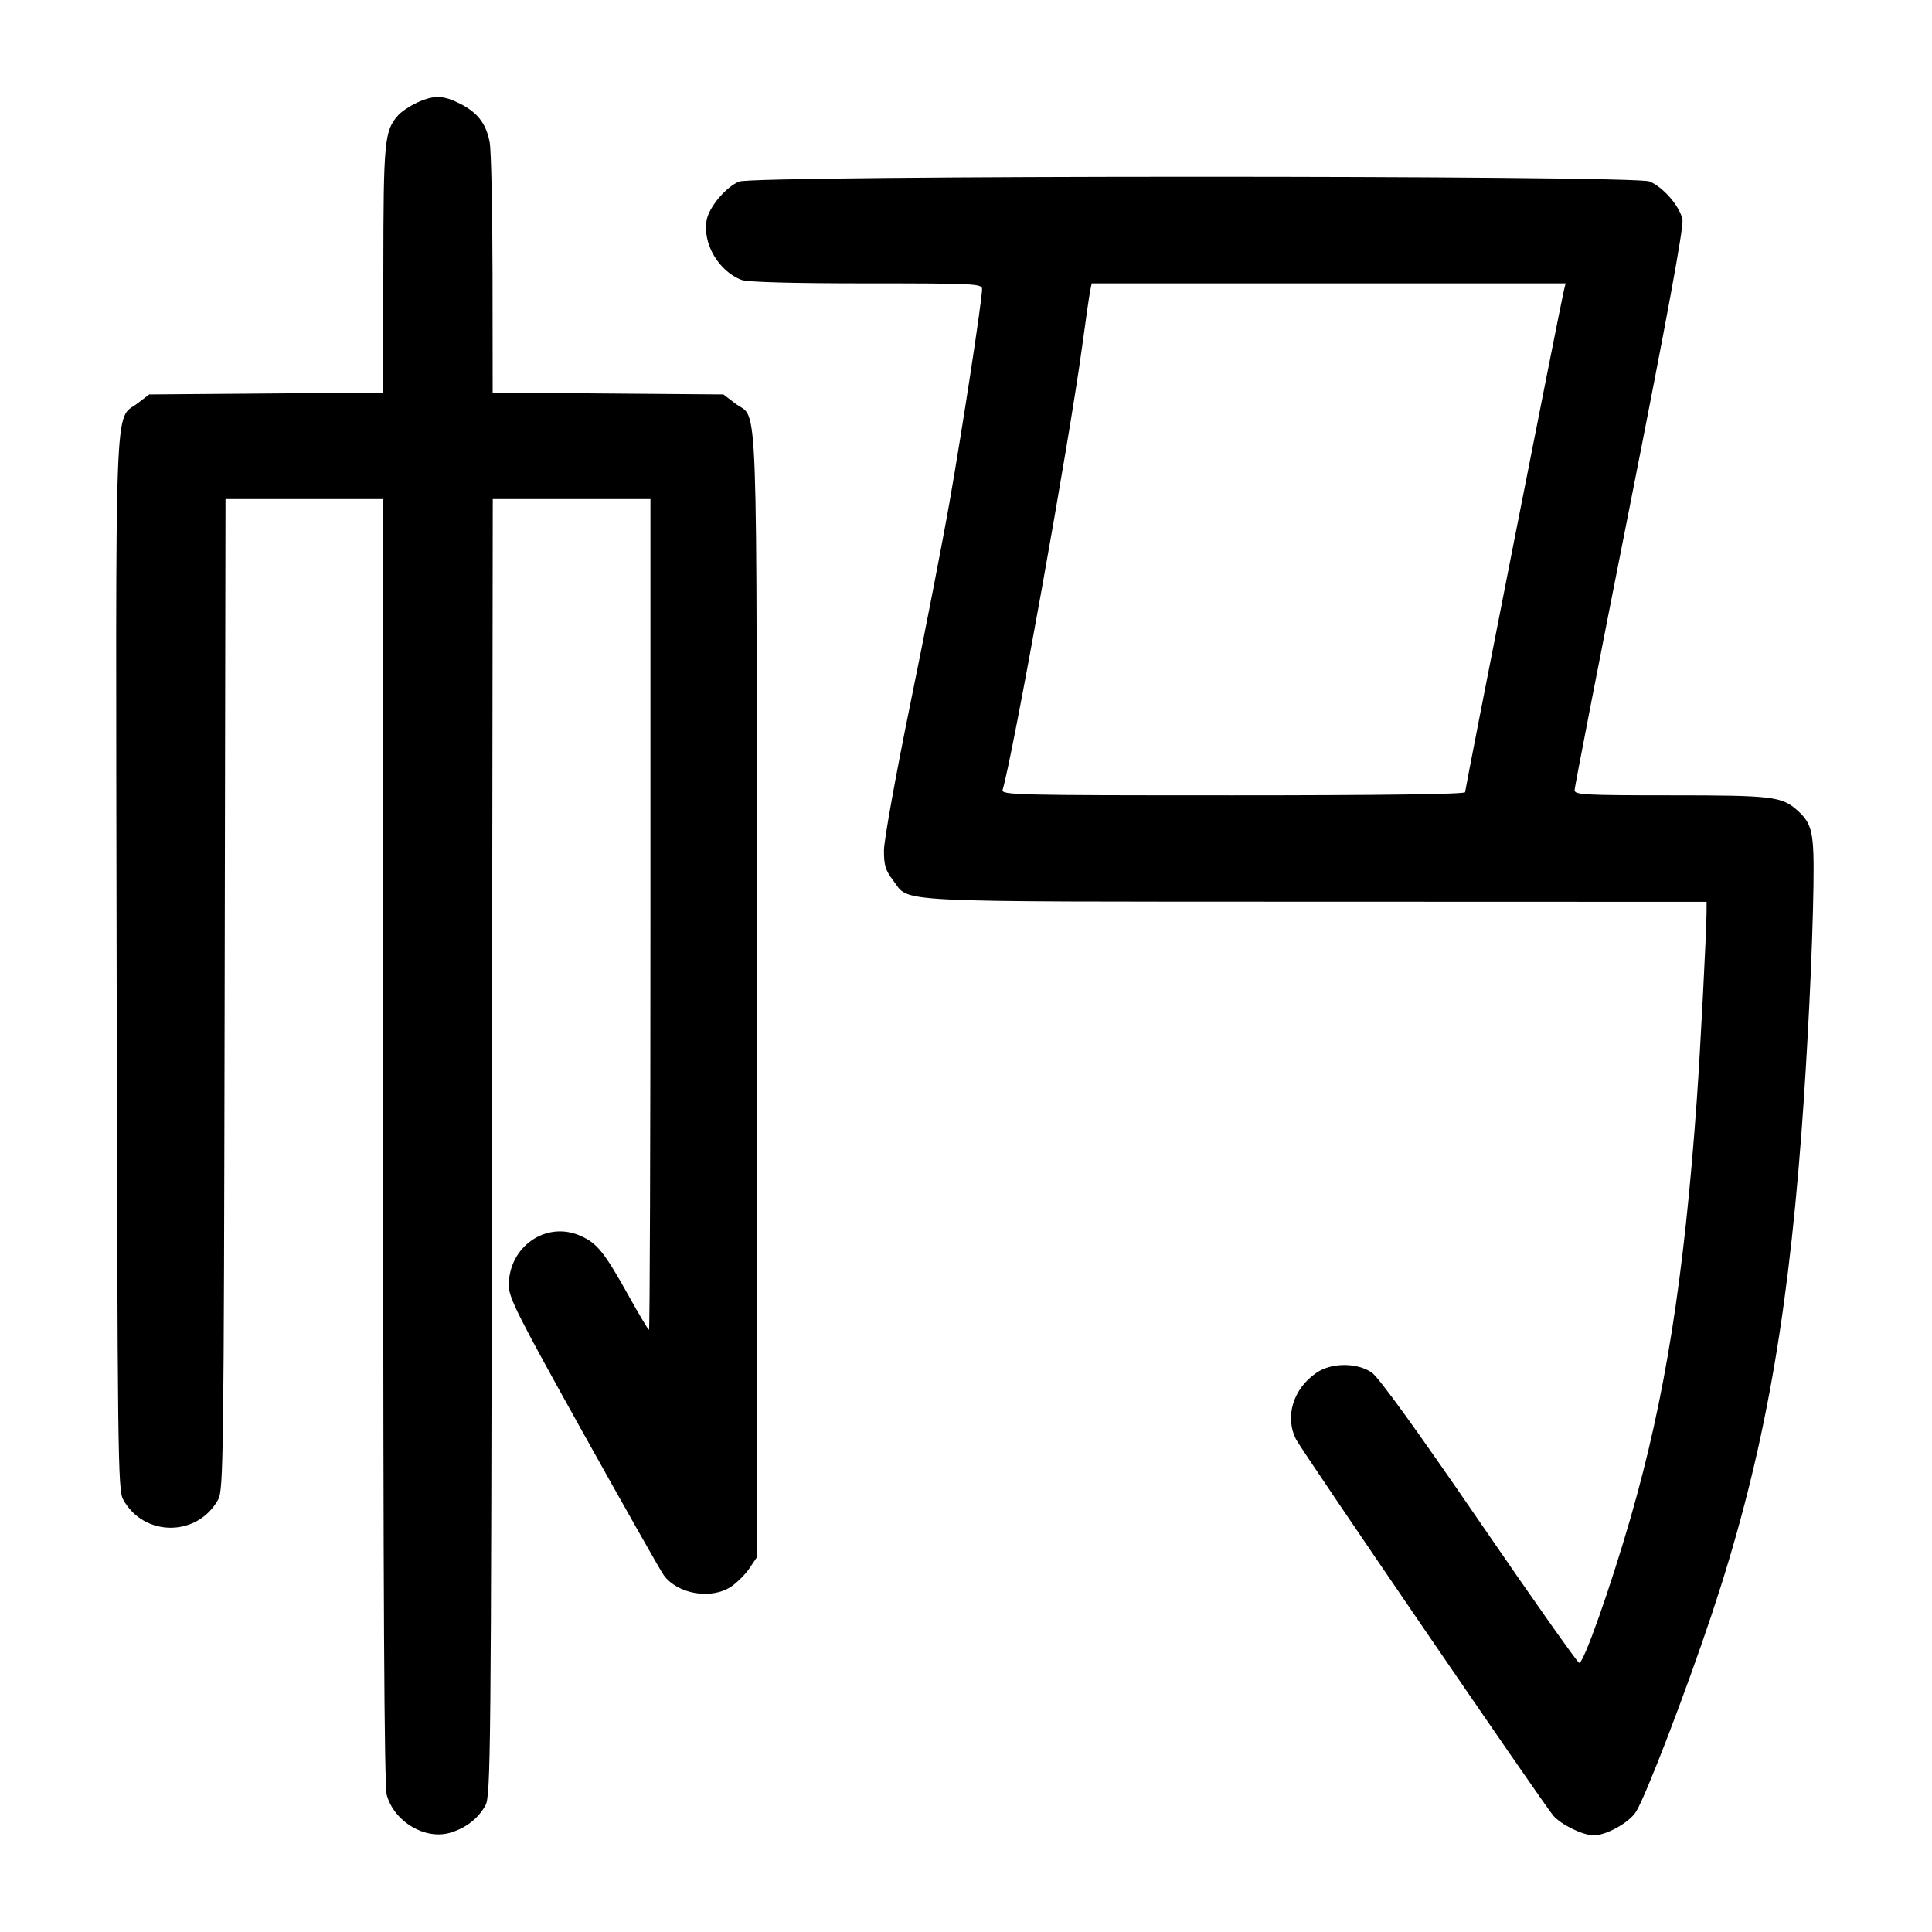
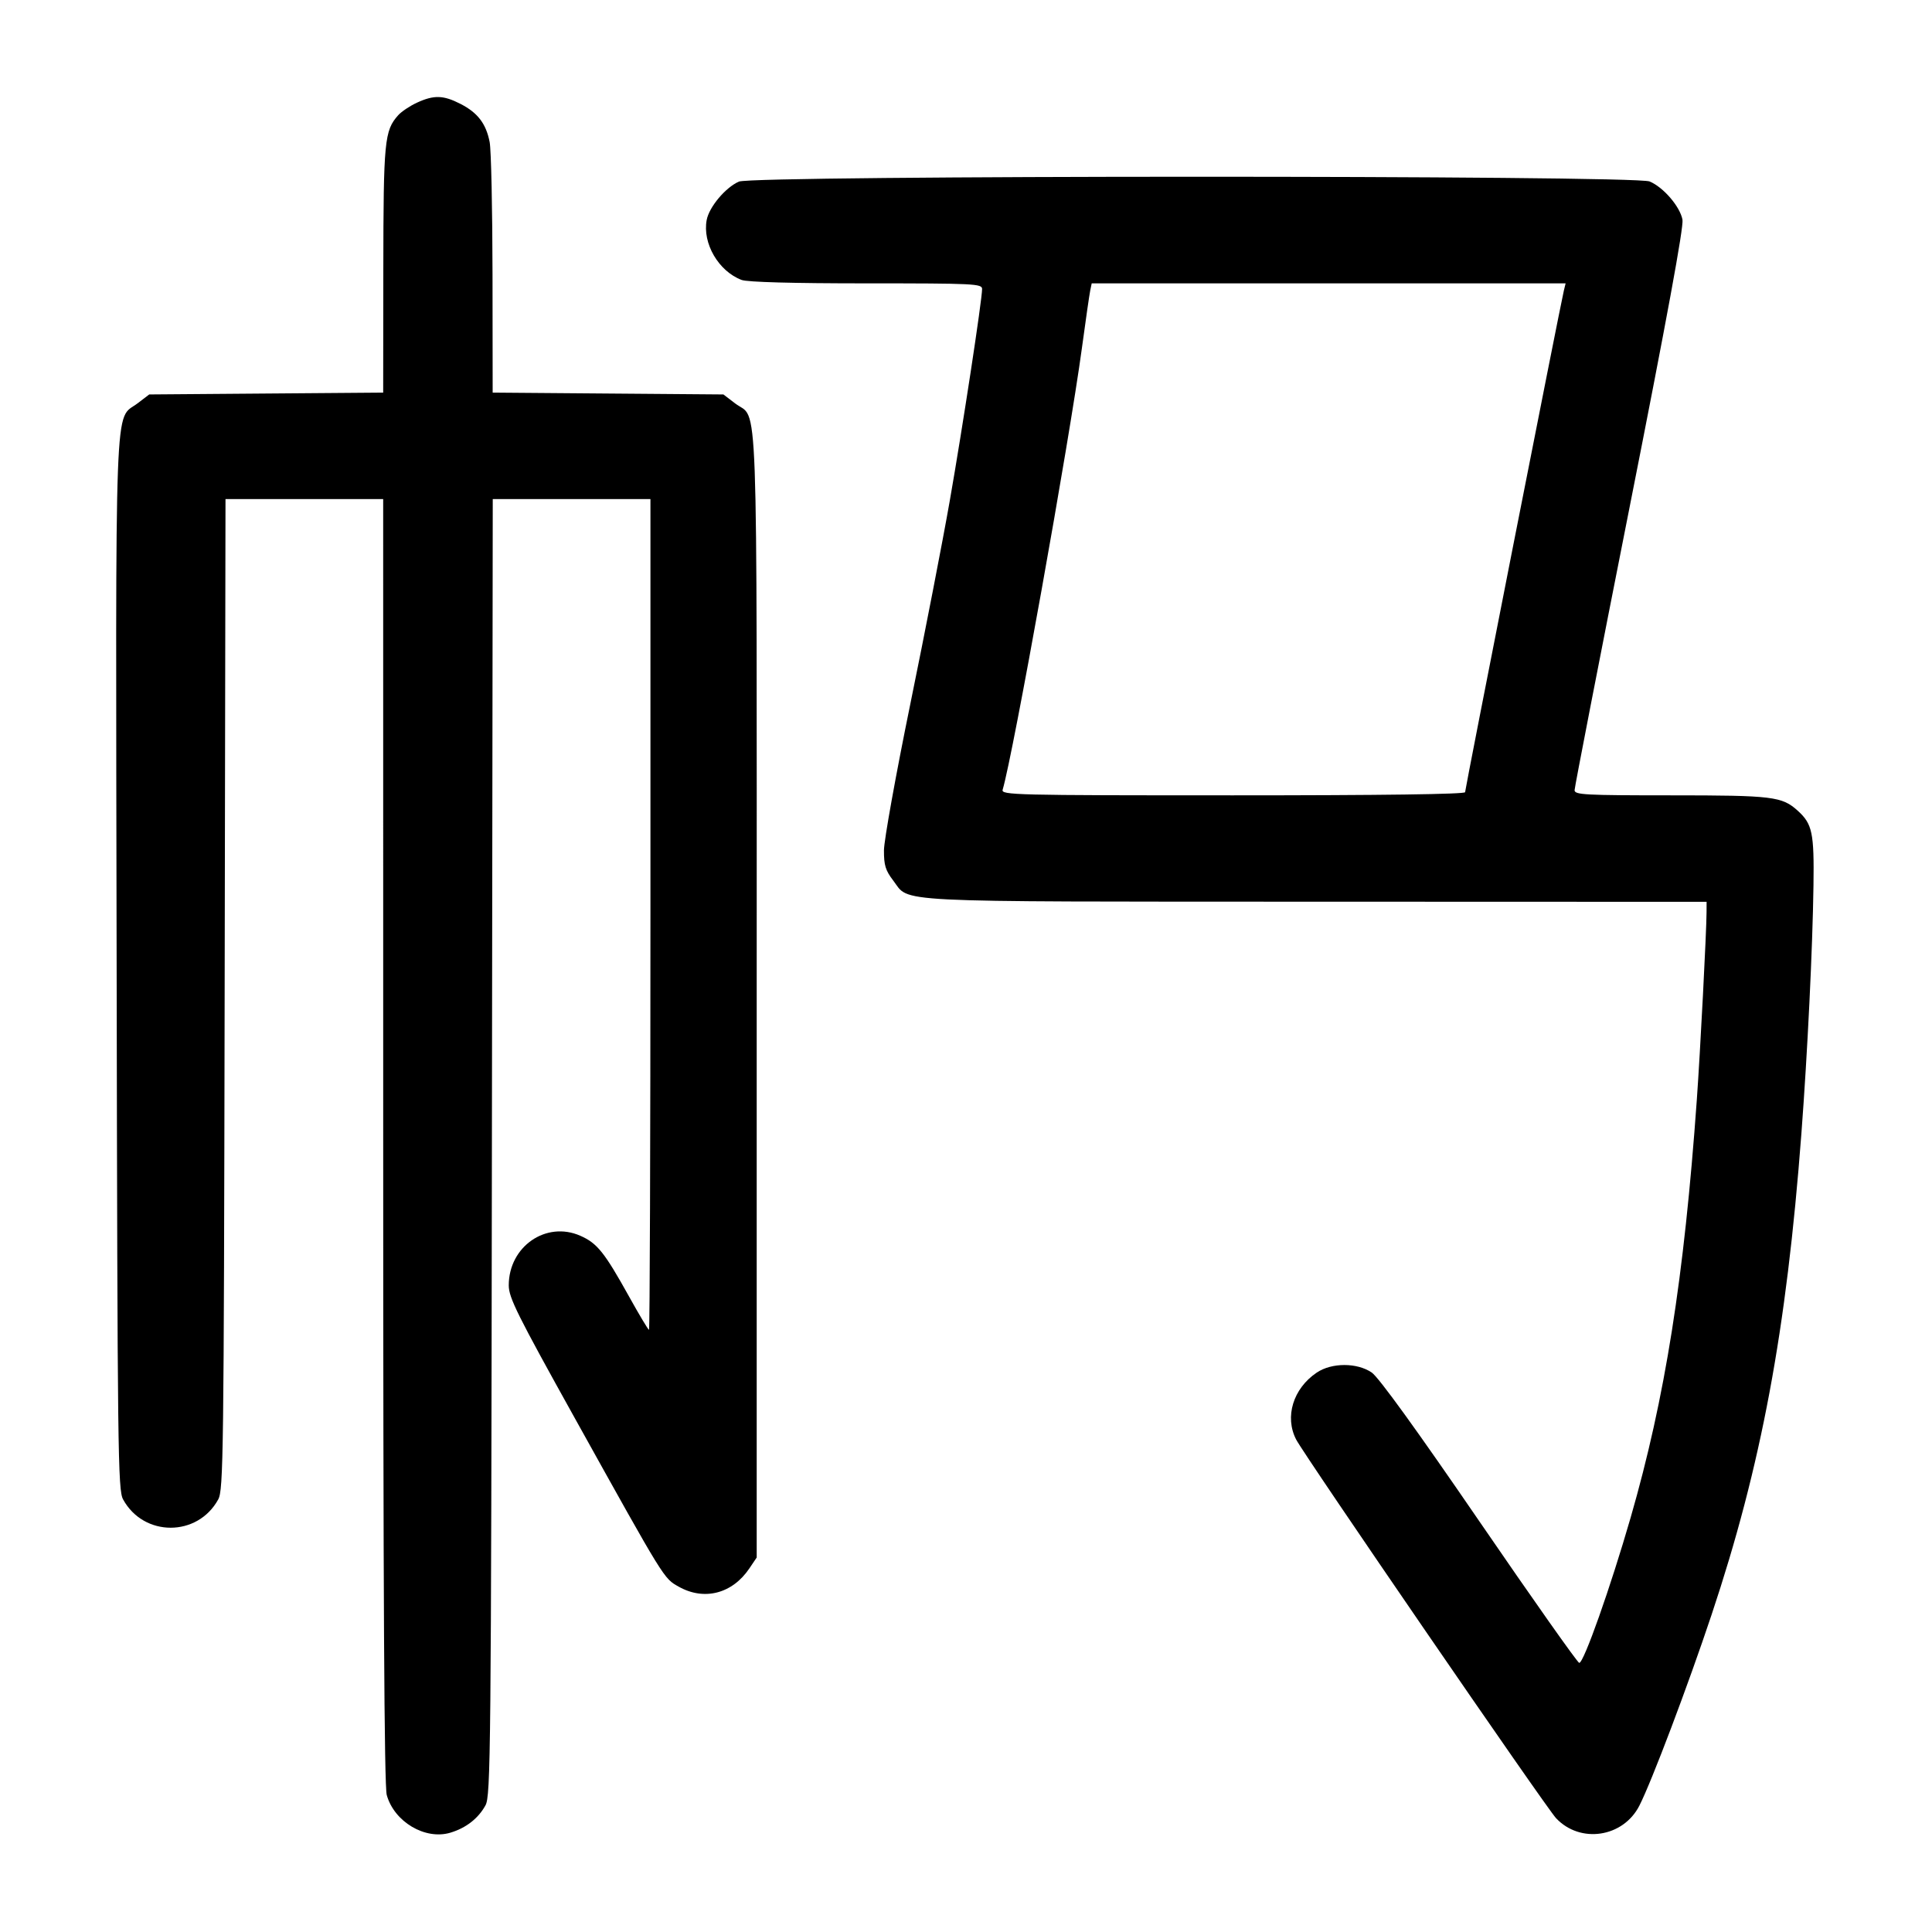
<svg xmlns="http://www.w3.org/2000/svg" width="1000" height="1000" viewBox="0 0 1000 1000" version="1.1" id="svg5">
-   <path d="M215.833 53.135 C 212.167 54.818,207.783 57.752,206.092 59.654 C 198.975 67.658,198.483 72.765,198.406 139.524 L 198.333 203.215 137.785 203.691 L 77.236 204.167 71.267 208.721 C 59.044 218.047,59.858 196.353,60.372 499.167 C 60.803 753.046,61.022 771.178,63.717 776.103 C 74.400 795.627,102.267 795.627,112.950 776.103 C 115.642 771.182,115.863 753.868,116.276 514.583 L 116.718 258.333 157.526 258.333 L 198.333 258.333 198.343 590.417 C 198.349 826.333,198.882 924.408,200.181 929.088 C 204.040 942.986,220.092 952.497,233.108 948.598 C 241.214 946.169,247.576 941.212,251.283 934.436 C 253.985 929.498,254.194 908.088,254.607 593.750 L 255.048 258.333 295.857 258.333 L 336.667 258.333 336.667 473.333 C 336.667 591.583,336.334 688.333,335.927 688.333 C 335.520 688.333,330.915 680.646,325.694 671.250 C 312.871 648.176,309.131 643.499,300.427 639.648 C 282.683 631.800,263.333 645.178,263.333 665.294 C 263.333 671.700,268.010 680.978,301.851 741.709 C 323.035 779.727,341.770 812.803,343.485 815.211 C 350.528 825.106,368.189 828.135,378.464 821.210 C 381.557 819.126,385.793 814.890,387.877 811.797 L 391.667 806.174 391.667 514.671 C 391.667 191.632,392.627 218.051,380.551 208.836 L 374.431 204.167 314.716 203.690 L 255.000 203.213 254.927 142.023 C 254.887 108.369,254.223 77.565,253.452 73.570 C 251.605 64.010,247.262 58.330,238.299 53.750 C 229.449 49.228,224.628 49.096,215.833 53.135 M382.469 93.989 C 375.535 97.011,367.045 107.122,365.780 113.866 C 363.513 125.951,371.930 140.401,383.858 144.898 C 386.849 146.025,410.265 146.667,448.442 146.667 C 504.372 146.667,508.333 146.860,508.329 149.583 C 508.319 155.278,498.227 221.408,491.604 259.167 C 487.906 280.250,478.735 327.500,471.224 364.167 C 463.713 400.833,457.553 435.018,457.534 440.132 C 457.506 447.842,458.320 450.506,462.303 455.726 C 471.176 467.355,456.924 466.638,680.754 466.714 L 883.333 466.783 883.310 472.141 C 883.266 482.316,880.053 544.243,878.275 569.167 C 871.684 661.588,861.850 723.685,844.016 785.495 C 833.594 821.619,819.700 860.891,817.406 860.708 C 816.541 860.639,793.261 827.639,765.672 787.375 C 733.219 740.010,713.569 712.843,710.009 710.417 C 702.394 705.227,689.269 705.245,681.536 710.456 C 669.327 718.684,664.816 733.363,670.888 745.105 C 674.148 751.410,799.324 934.500,804.000 939.803 C 808.175 944.538,819.224 949.912,824.890 949.963 C 831.398 950.022,843.388 943.320,846.847 937.689 C 852.071 929.187,872.807 875.107,885.902 835.833 C 911.653 758.599,924.681 688.798,932.404 586.667 C 935.577 544.702,938.193 490.990,938.652 458.333 C 939.036 431.099,938.062 426.463,930.526 419.643 C 922.348 412.242,917.629 411.667,865.054 411.667 C 820.282 411.667,815.000 411.385,815.000 409.000 C 815.000 407.533,827.794 341.721,843.430 262.750 C 862.781 165.021,871.537 117.425,870.848 113.714 C 869.587 106.925,860.971 96.902,853.830 93.918 C 845.955 90.628,390.025 90.697,382.469 93.989 M809.449 150.417 C 807.752 157.389,758.333 408.392,758.333 410.036 C 758.333 411.084,715.403 411.667,638.221 411.667 C 524.609 411.667,518.156 411.509,518.975 408.750 C 524.360 390.631,553.455 228.454,560.015 180.000 C 561.938 165.792,563.861 152.479,564.288 150.417 L 565.064 146.667 687.712 146.667 L 810.361 146.667 809.449 150.417 " stroke="none" fill-rule="evenodd" fill="#000000" />
+   <path d="M215.833 53.135 C 212.167 54.818,207.783 57.752,206.092 59.654 C 198.975 67.658,198.483 72.765,198.406 139.524 L 198.333 203.215 137.785 203.691 L 77.236 204.167 71.267 208.721 C 59.044 218.047,59.858 196.353,60.372 499.167 C 60.803 753.046,61.022 771.178,63.717 776.103 C 74.400 795.627,102.267 795.627,112.950 776.103 C 115.642 771.182,115.863 753.868,116.276 514.583 L 116.718 258.333 157.526 258.333 L 198.333 258.333 198.343 590.417 C 198.349 826.333,198.882 924.408,200.181 929.088 C 204.040 942.986,220.092 952.497,233.108 948.598 C 241.214 946.169,247.576 941.212,251.283 934.436 C 253.985 929.498,254.194 908.088,254.607 593.750 L 255.048 258.333 295.857 258.333 L 336.667 258.333 336.667 473.333 C 336.667 591.583,336.334 688.333,335.927 688.333 C 335.520 688.333,330.915 680.646,325.694 671.250 C 312.871 648.176,309.131 643.499,300.427 639.648 C 282.687 631.801,263.333 645.178,263.333 665.287 C 263.333 671.653,267.650 680.331,297.613 734.202 C 344.394 818.310,343.515 816.885,351.315 821.269 C 364.494 828.676,379.043 824.907,387.877 811.797 L 391.667 806.174 391.667 514.671 C 391.667 191.632,392.627 218.051,380.551 208.836 L 374.431 204.167 314.716 203.690 L 255.000 203.213 254.927 142.023 C 254.887 108.369,254.223 77.565,253.452 73.570 C 251.605 64.010,247.262 58.330,238.299 53.750 C 229.449 49.228,224.628 49.096,215.833 53.135 M382.469 93.989 C 375.535 97.011,367.045 107.122,365.780 113.866 C 363.513 125.951,371.930 140.401,383.858 144.898 C 386.849 146.025,410.265 146.667,448.442 146.667 C 504.372 146.667,508.333 146.860,508.329 149.583 C 508.319 155.278,498.227 221.408,491.604 259.167 C 487.906 280.250,478.735 327.500,471.224 364.167 C 463.713 400.833,457.553 435.018,457.534 440.132 C 457.506 447.842,458.320 450.506,462.303 455.726 C 471.176 467.355,456.924 466.638,680.754 466.714 L 883.333 466.783 883.310 472.141 C 883.266 482.316,880.053 544.243,878.275 569.167 C 871.684 661.588,861.850 723.685,844.016 785.495 C 833.594 821.619,819.700 860.891,817.406 860.708 C 816.541 860.639,793.261 827.639,765.672 787.375 C 733.219 740.010,713.569 712.843,710.009 710.417 C 702.394 705.227,689.269 705.245,681.536 710.456 C 669.327 718.684,664.816 733.363,670.888 745.105 C 675.189 753.422,800.152 935.481,805.402 941.078 C 817.902 954.407,840.128 951.083,848.522 934.631 C 854.886 922.156,873.599 872.685,885.894 835.833 C 911.644 758.653,924.679 688.822,932.404 586.667 C 935.577 544.702,938.193 490.990,938.652 458.333 C 939.036 431.099,938.062 426.463,930.526 419.643 C 922.348 412.242,917.629 411.667,865.054 411.667 C 820.282 411.667,815.000 411.385,815.000 409.000 C 815.000 407.533,827.794 341.721,843.430 262.750 C 862.781 165.021,871.537 117.425,870.848 113.714 C 869.587 106.925,860.971 96.902,853.830 93.918 C 845.955 90.628,390.025 90.697,382.469 93.989 M809.449 150.417 C 807.752 157.389,758.333 408.392,758.333 410.036 C 758.333 411.084,715.403 411.667,638.221 411.667 C 524.609 411.667,518.156 411.509,518.975 408.750 C 524.360 390.631,553.455 228.454,560.015 180.000 C 561.938 165.792,563.861 152.479,564.288 150.417 L 565.064 146.667 687.712 146.667 L 810.361 146.667 809.449 150.417 " stroke="none" fill-rule="evenodd" fill="#000000" />
</svg>
